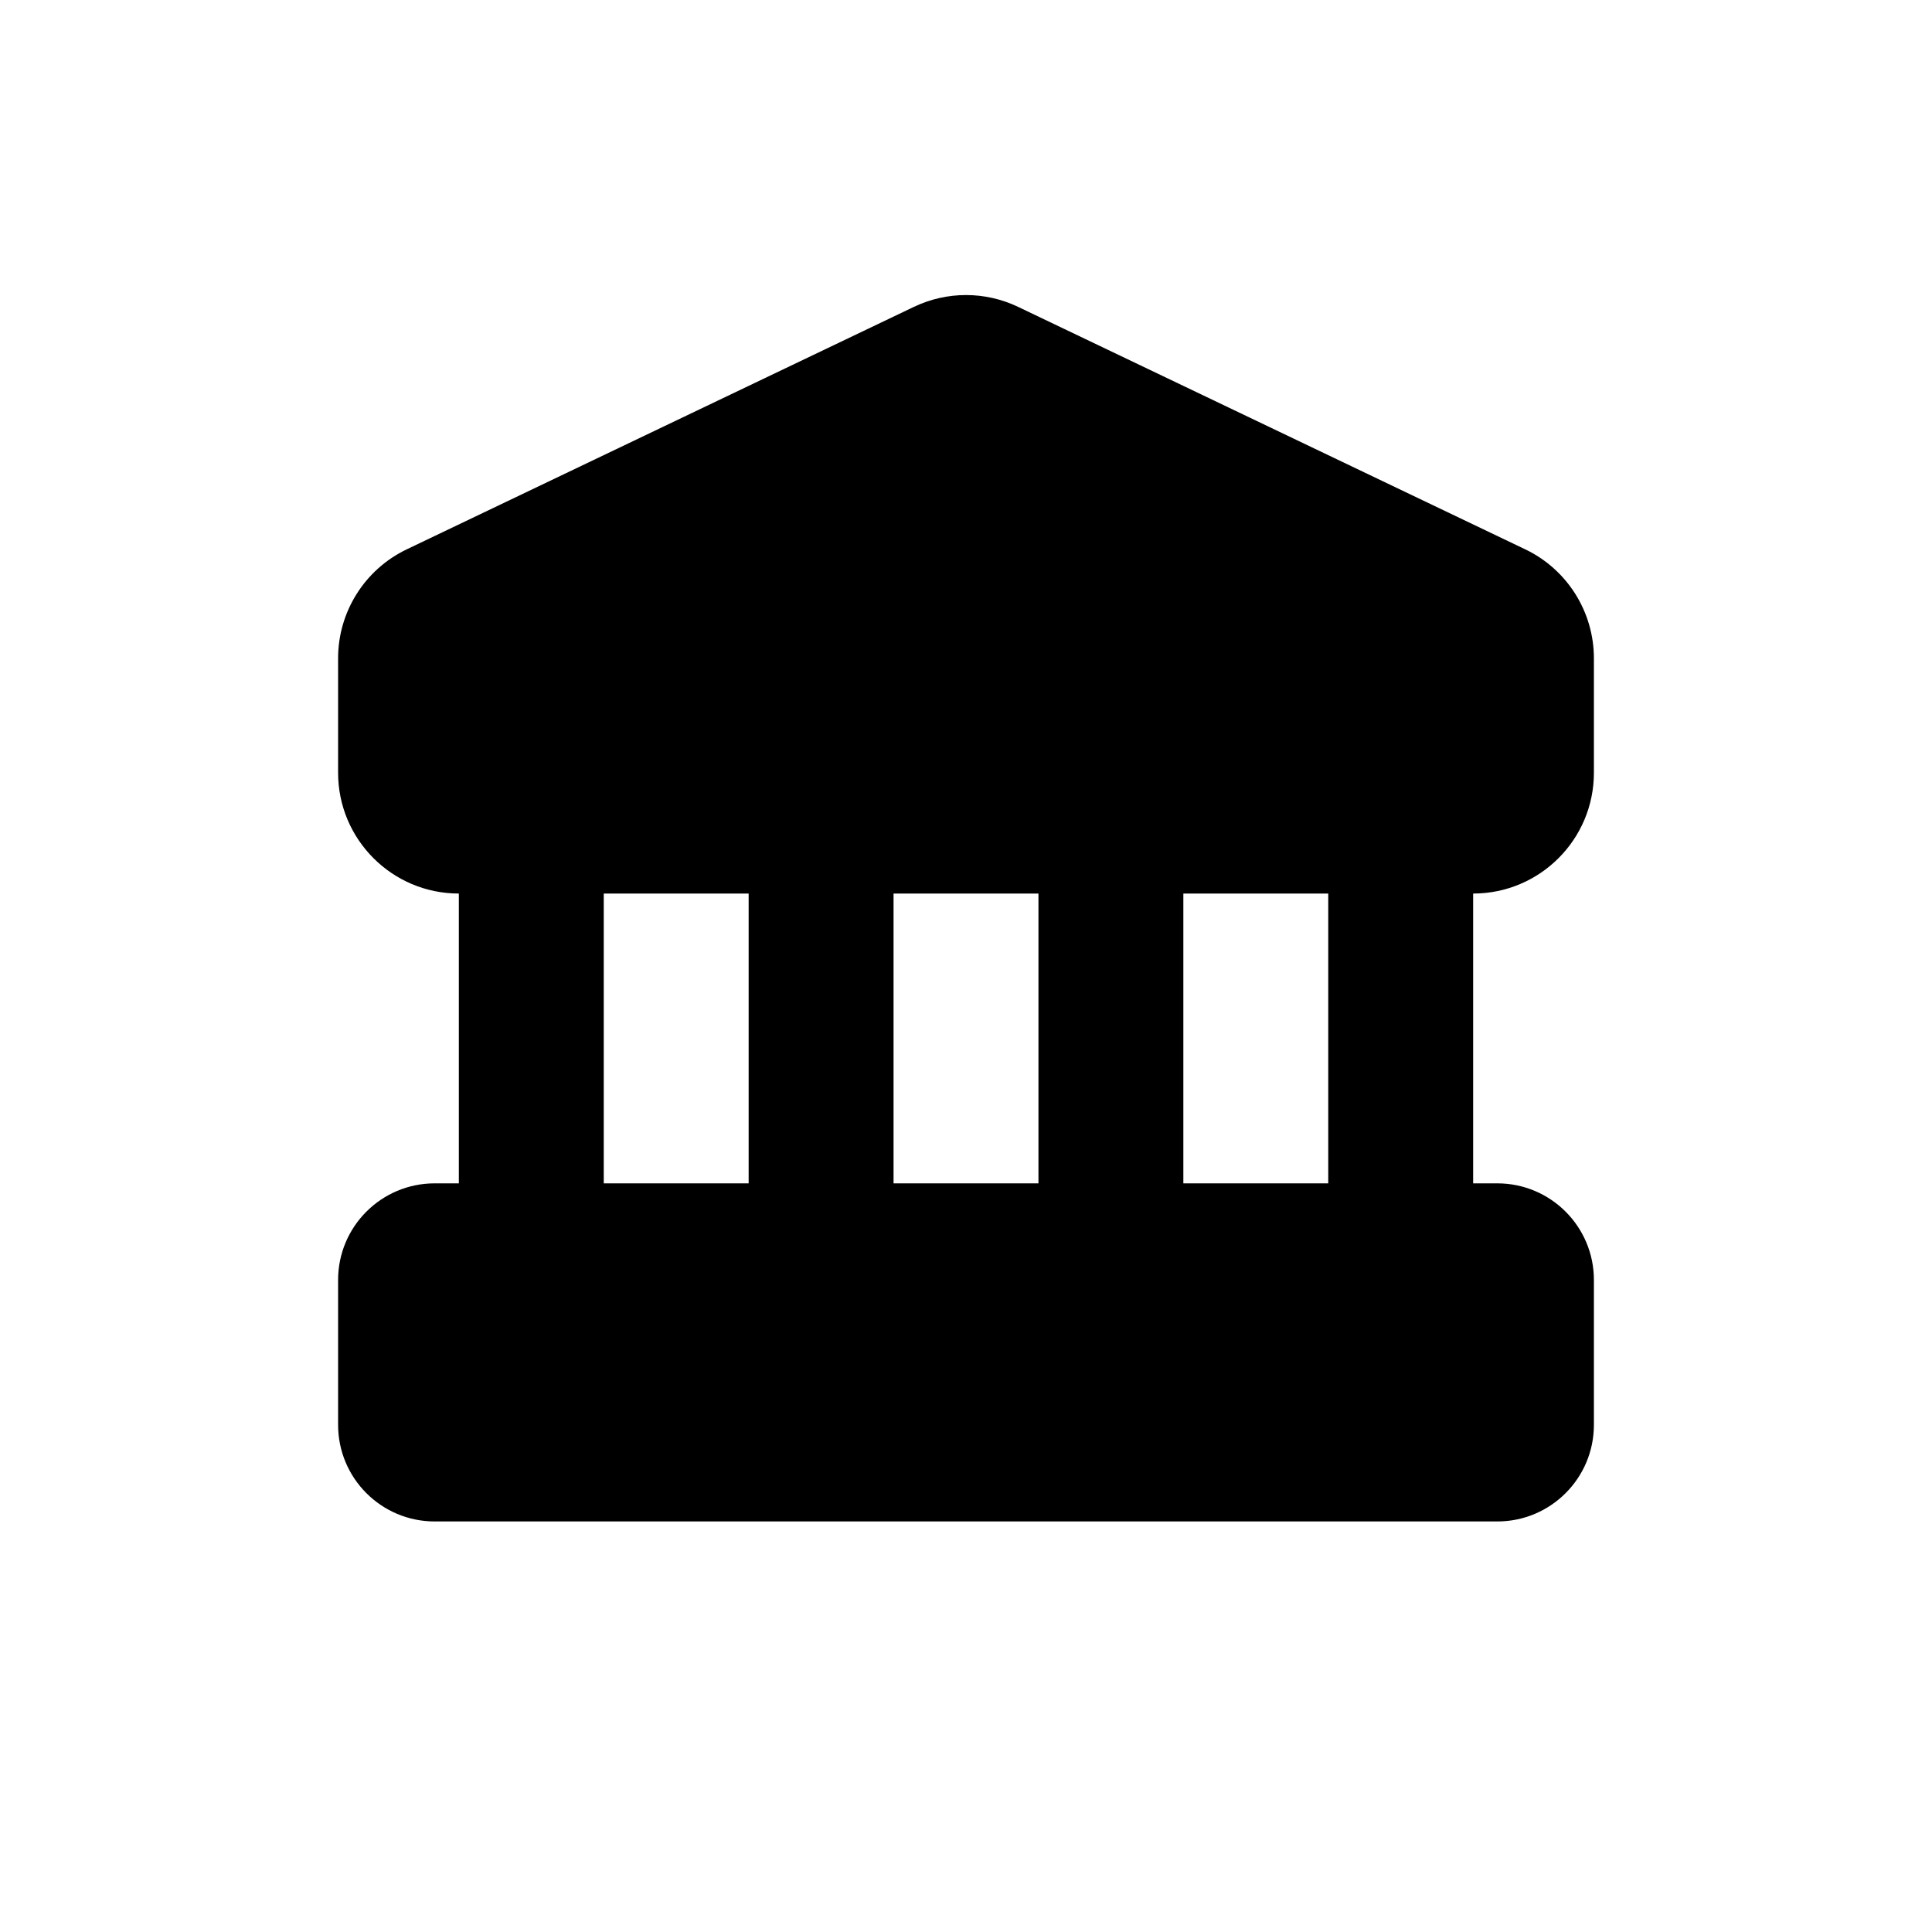
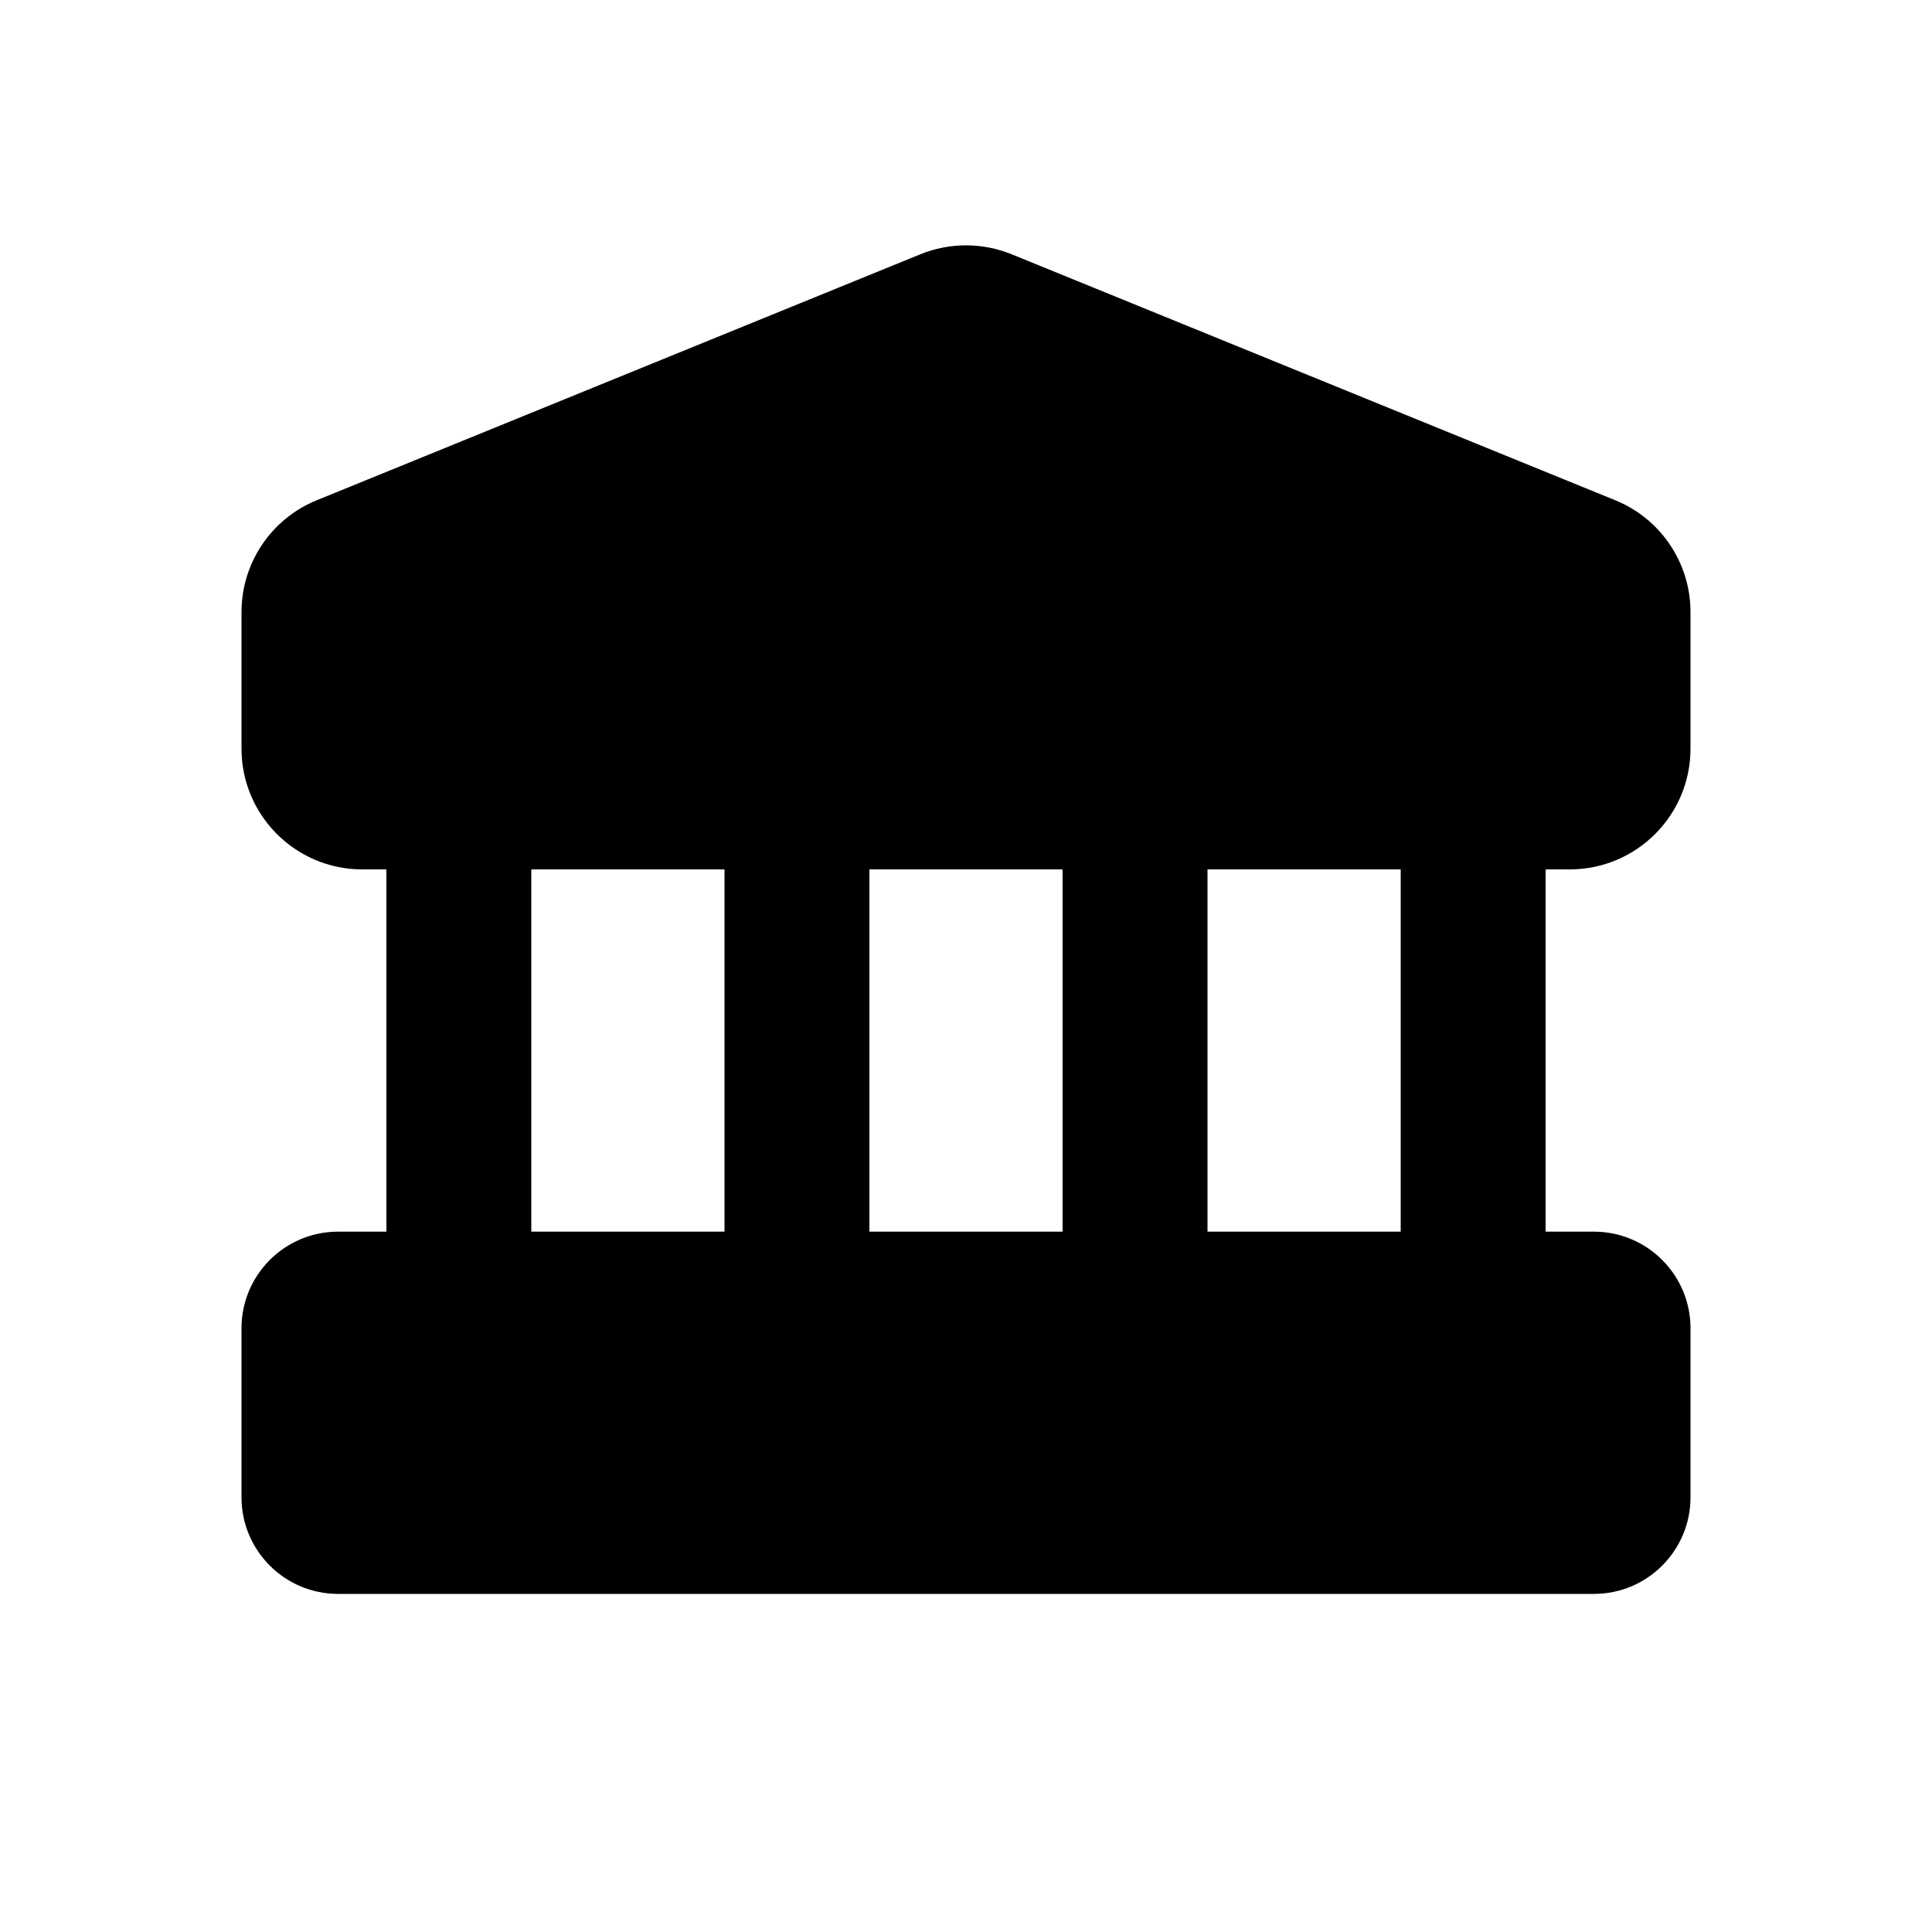
<svg xmlns="http://www.w3.org/2000/svg" viewBox="0 0 20 20">
-   <path fill-rule="evenodd" d="M10.54 3.177a1.25 1.25 0 0 0-1.08 0l-5.25 2.51a1.25 1.25 0 0 0-.71 1.128v1.185c0 .69.56 1.25 1.25 1.25v3h-.25a1 1 0 0 0-1 1v1.5a1 1 0 0 0 1 1h11a1 1 0 0 0 1-1v-1.5a1 1 0 0 0-1-1h-.25v-3c.69 0 1.25-.56 1.25-1.25v-1.185c0-.481-.276-.92-.71-1.128l-5.25-2.51Zm1.71 6.073h1.5v3h-1.5v-3Zm-3 0h1.5v3h-1.5v-3Zm-3 0h1.5v3h-1.5v-3Z" />
+   <path fill-rule="evenodd" d="M10.472 2.632c-.303-.123-.641-.123-.944 0l-6.25 2.547c-.47.191-.778.649-.778 1.157v1.414c0 .69.56 1.25 1.25 1.25h.25v3.75h-.5c-.552 0-1 .448-1 1v1.75c0 .552.448 1 1 1h13c.552 0 1-.448 1-1v-1.75c0-.552-.448-1-1-1h-.5v-3.75h.25c.69 0 1.25-.56 1.25-1.25v-1.414c0-.508-.308-.966-.778-1.157l-6.25-2.547Zm4.028 10.118v-3.75h-2v3.75h2Zm-3.5 0v-3.75h-2v3.75h2Zm-3.5 0v-3.75h-2v3.75h2Z" />
</svg>
